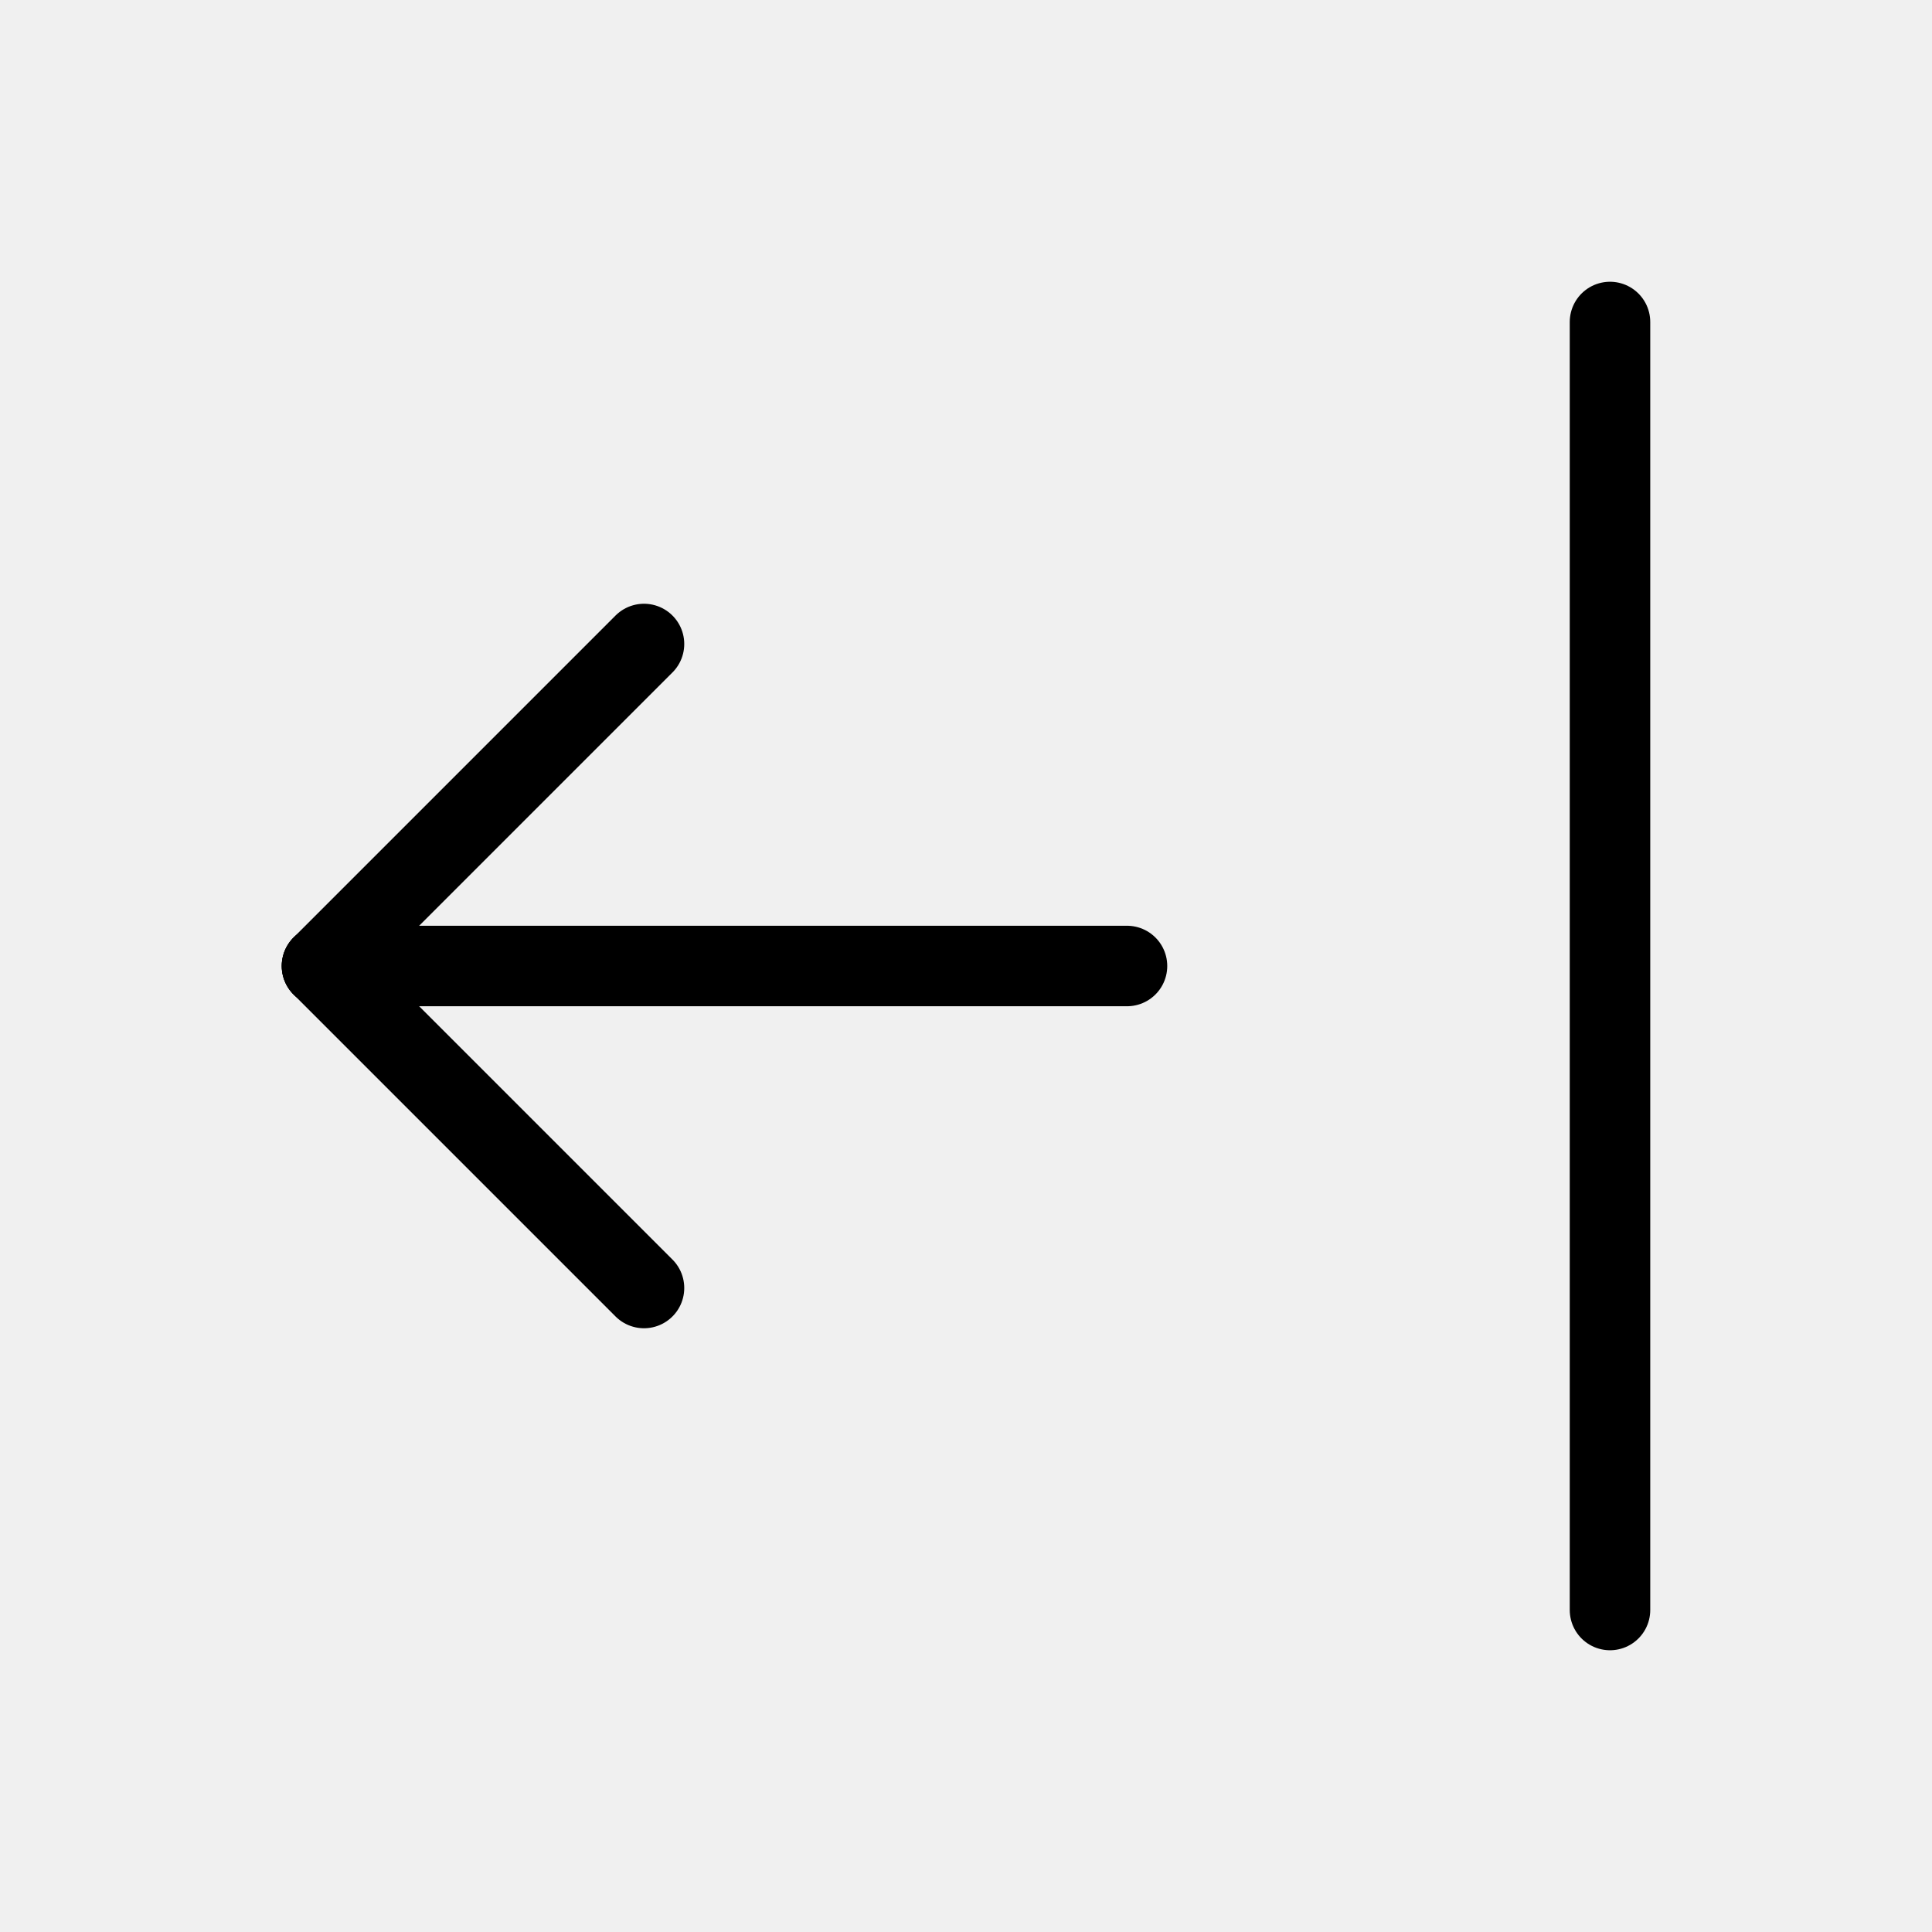
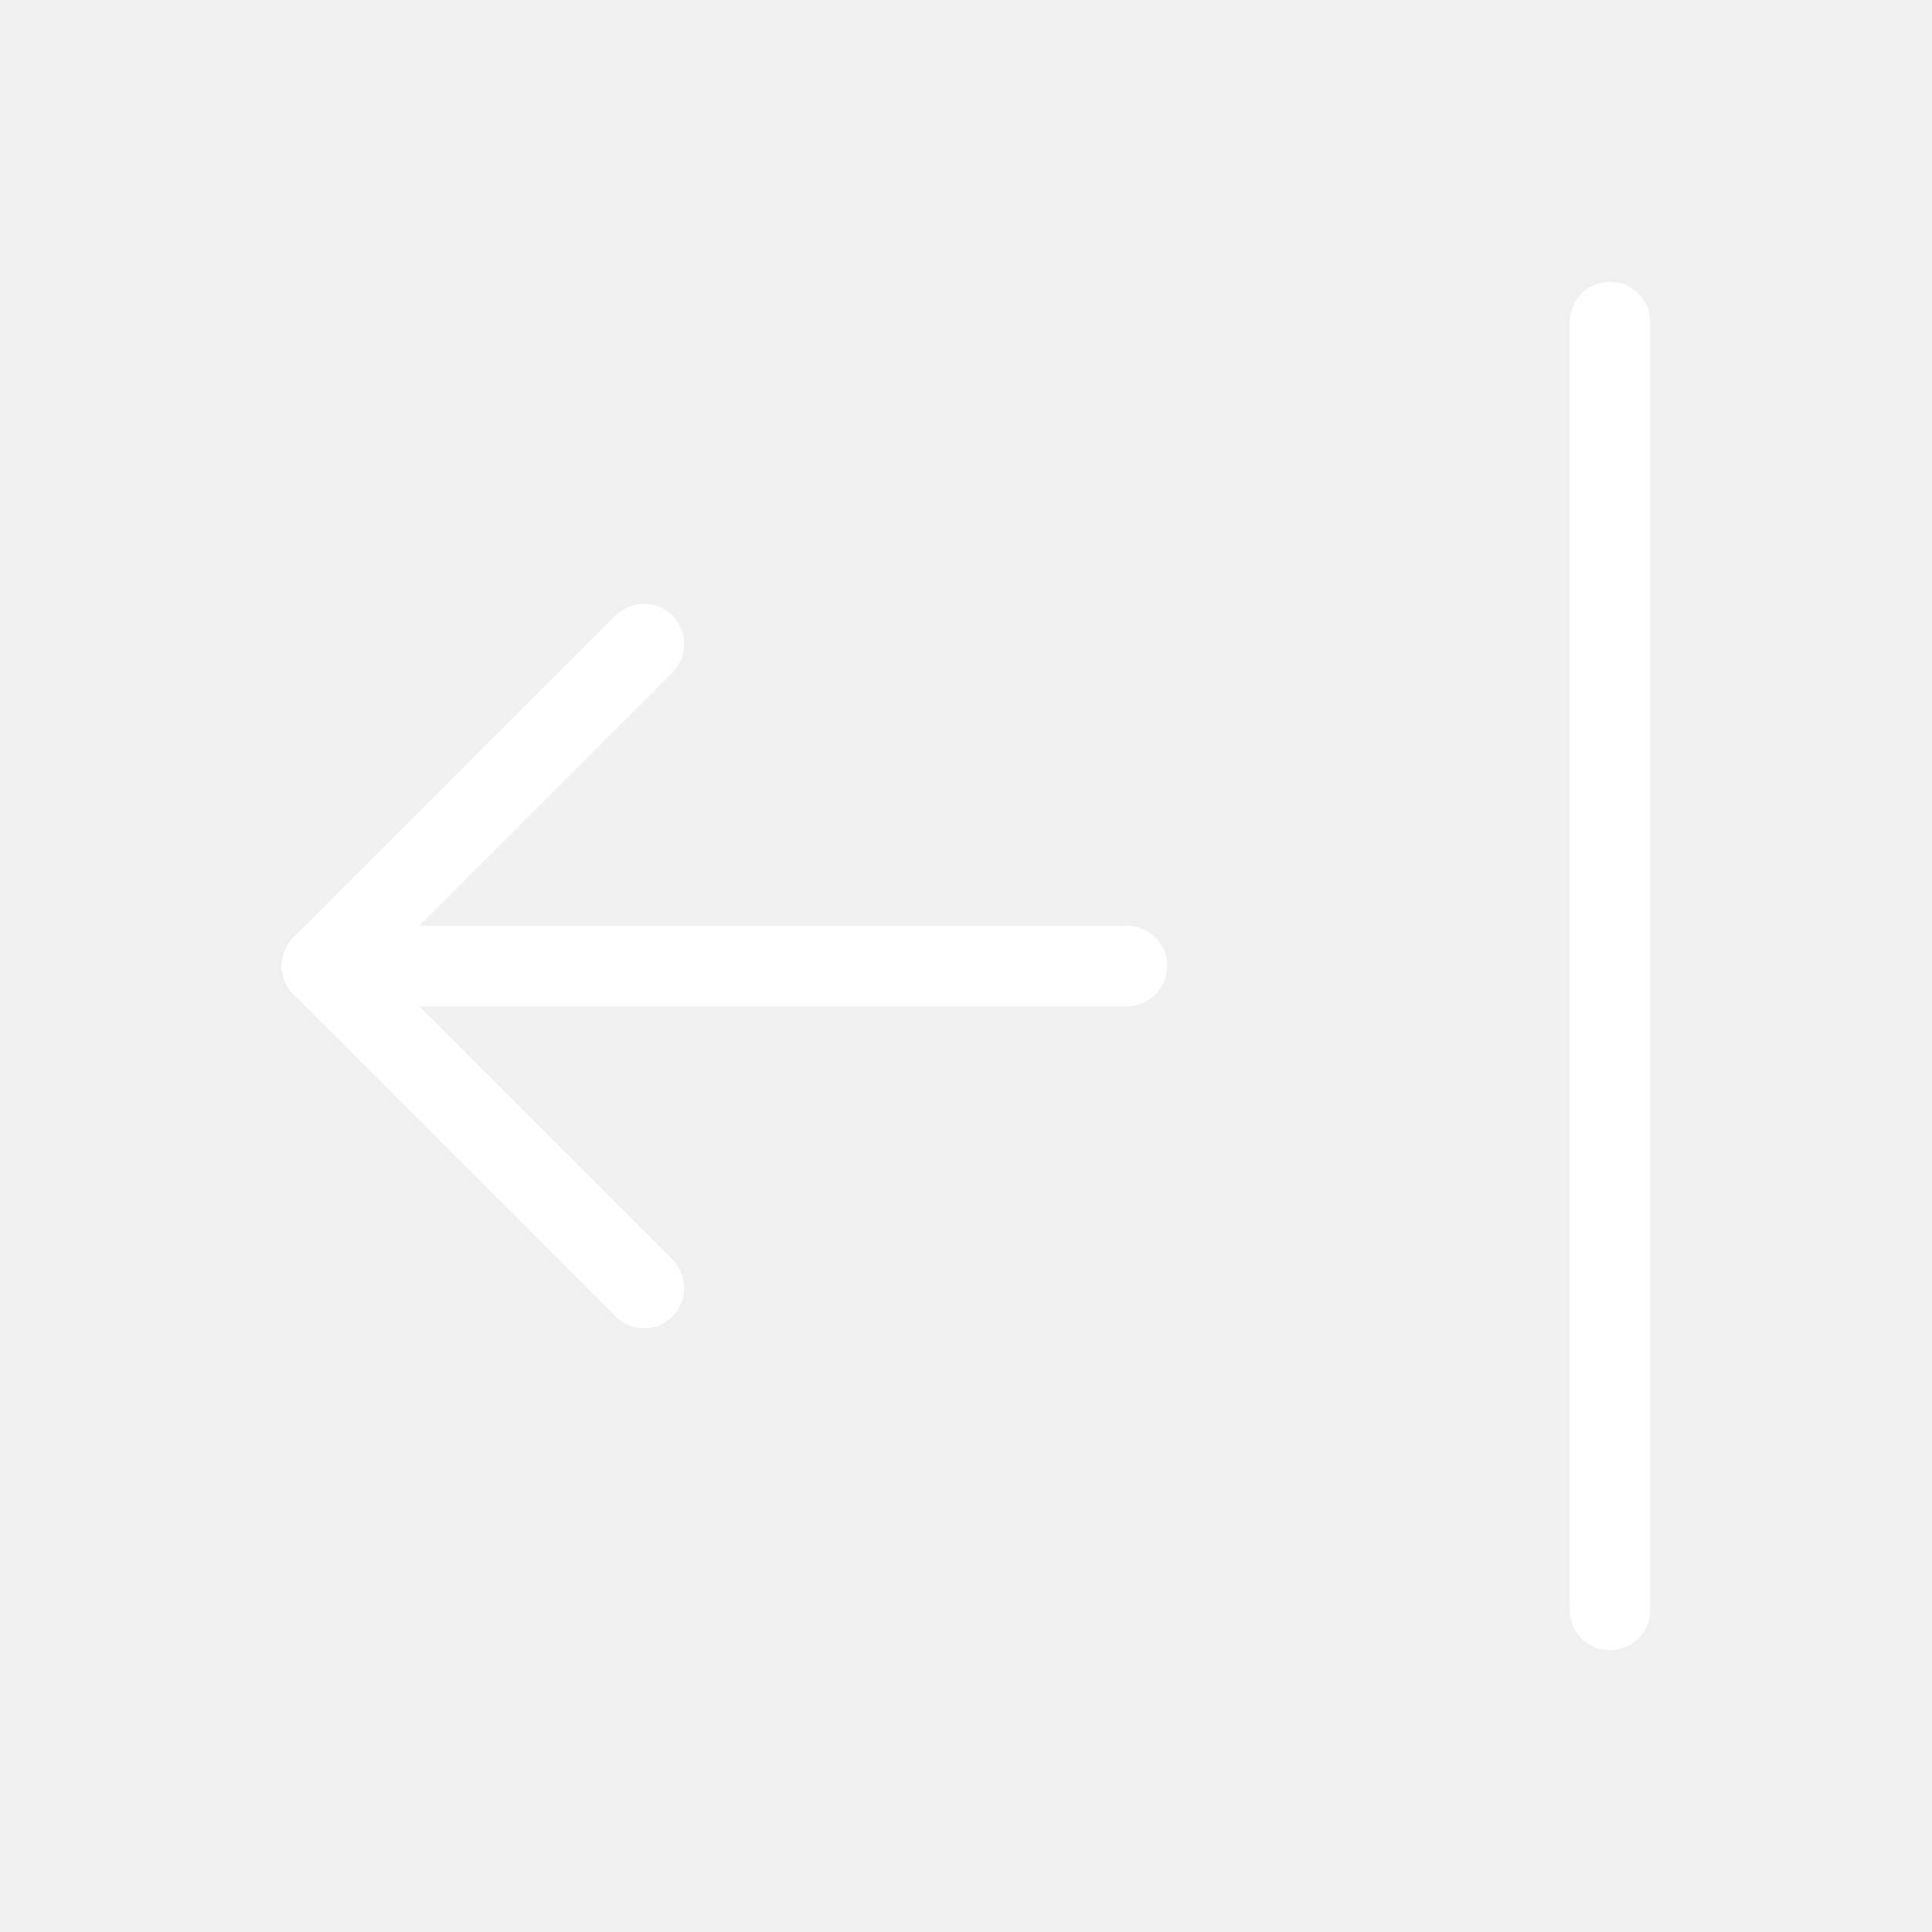
- <svg xmlns="http://www.w3.org/2000/svg" width="32" height="32" viewBox="0 0 24 24" fill="none" stroke="#000000" stroke-width="1" stroke-linecap="round" stroke-linejoin="round">
+ <svg xmlns="http://www.w3.org/2000/svg" width="32" height="32" viewBox="0 0 24 24" fill="none" stroke="#FFFFFF" stroke-width="1" stroke-linecap="round" stroke-linejoin="round">
  <path d="M4 12l10 0" />
  <path d="M4 12l4 4" />
  <path d="M4 12l4 -4" />
  <path d="M20 4l0 16" />
</svg>
